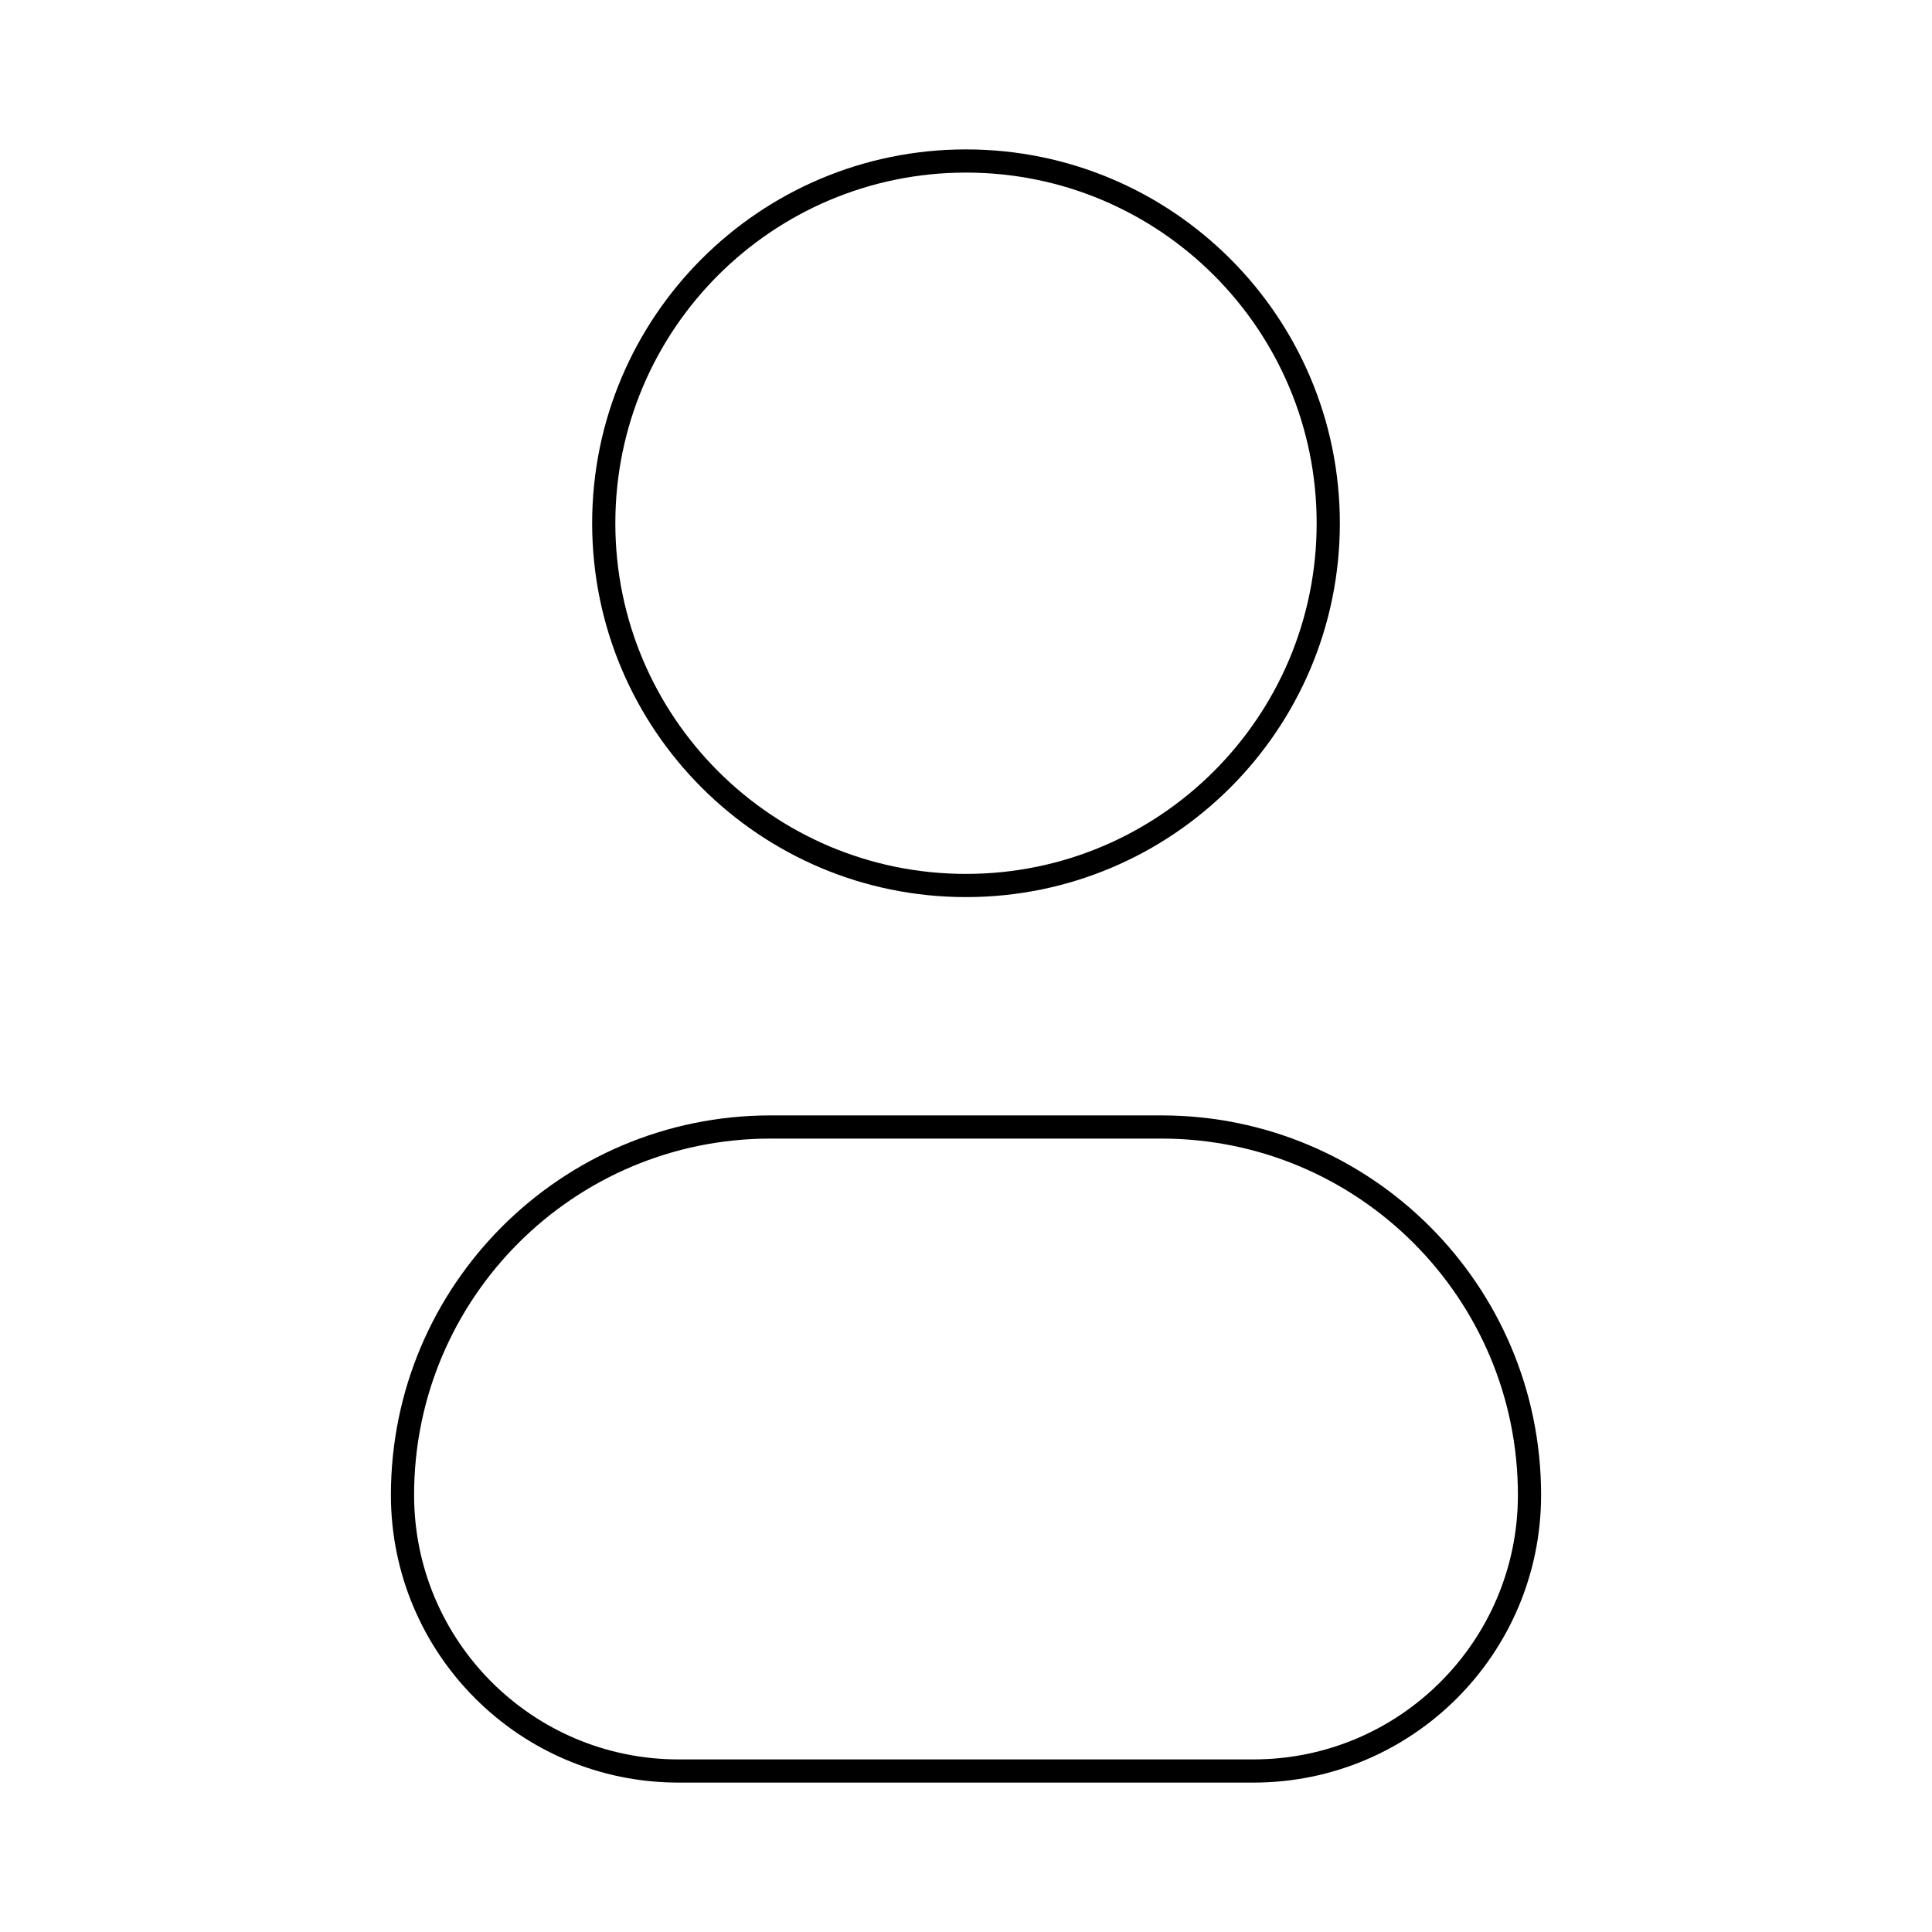
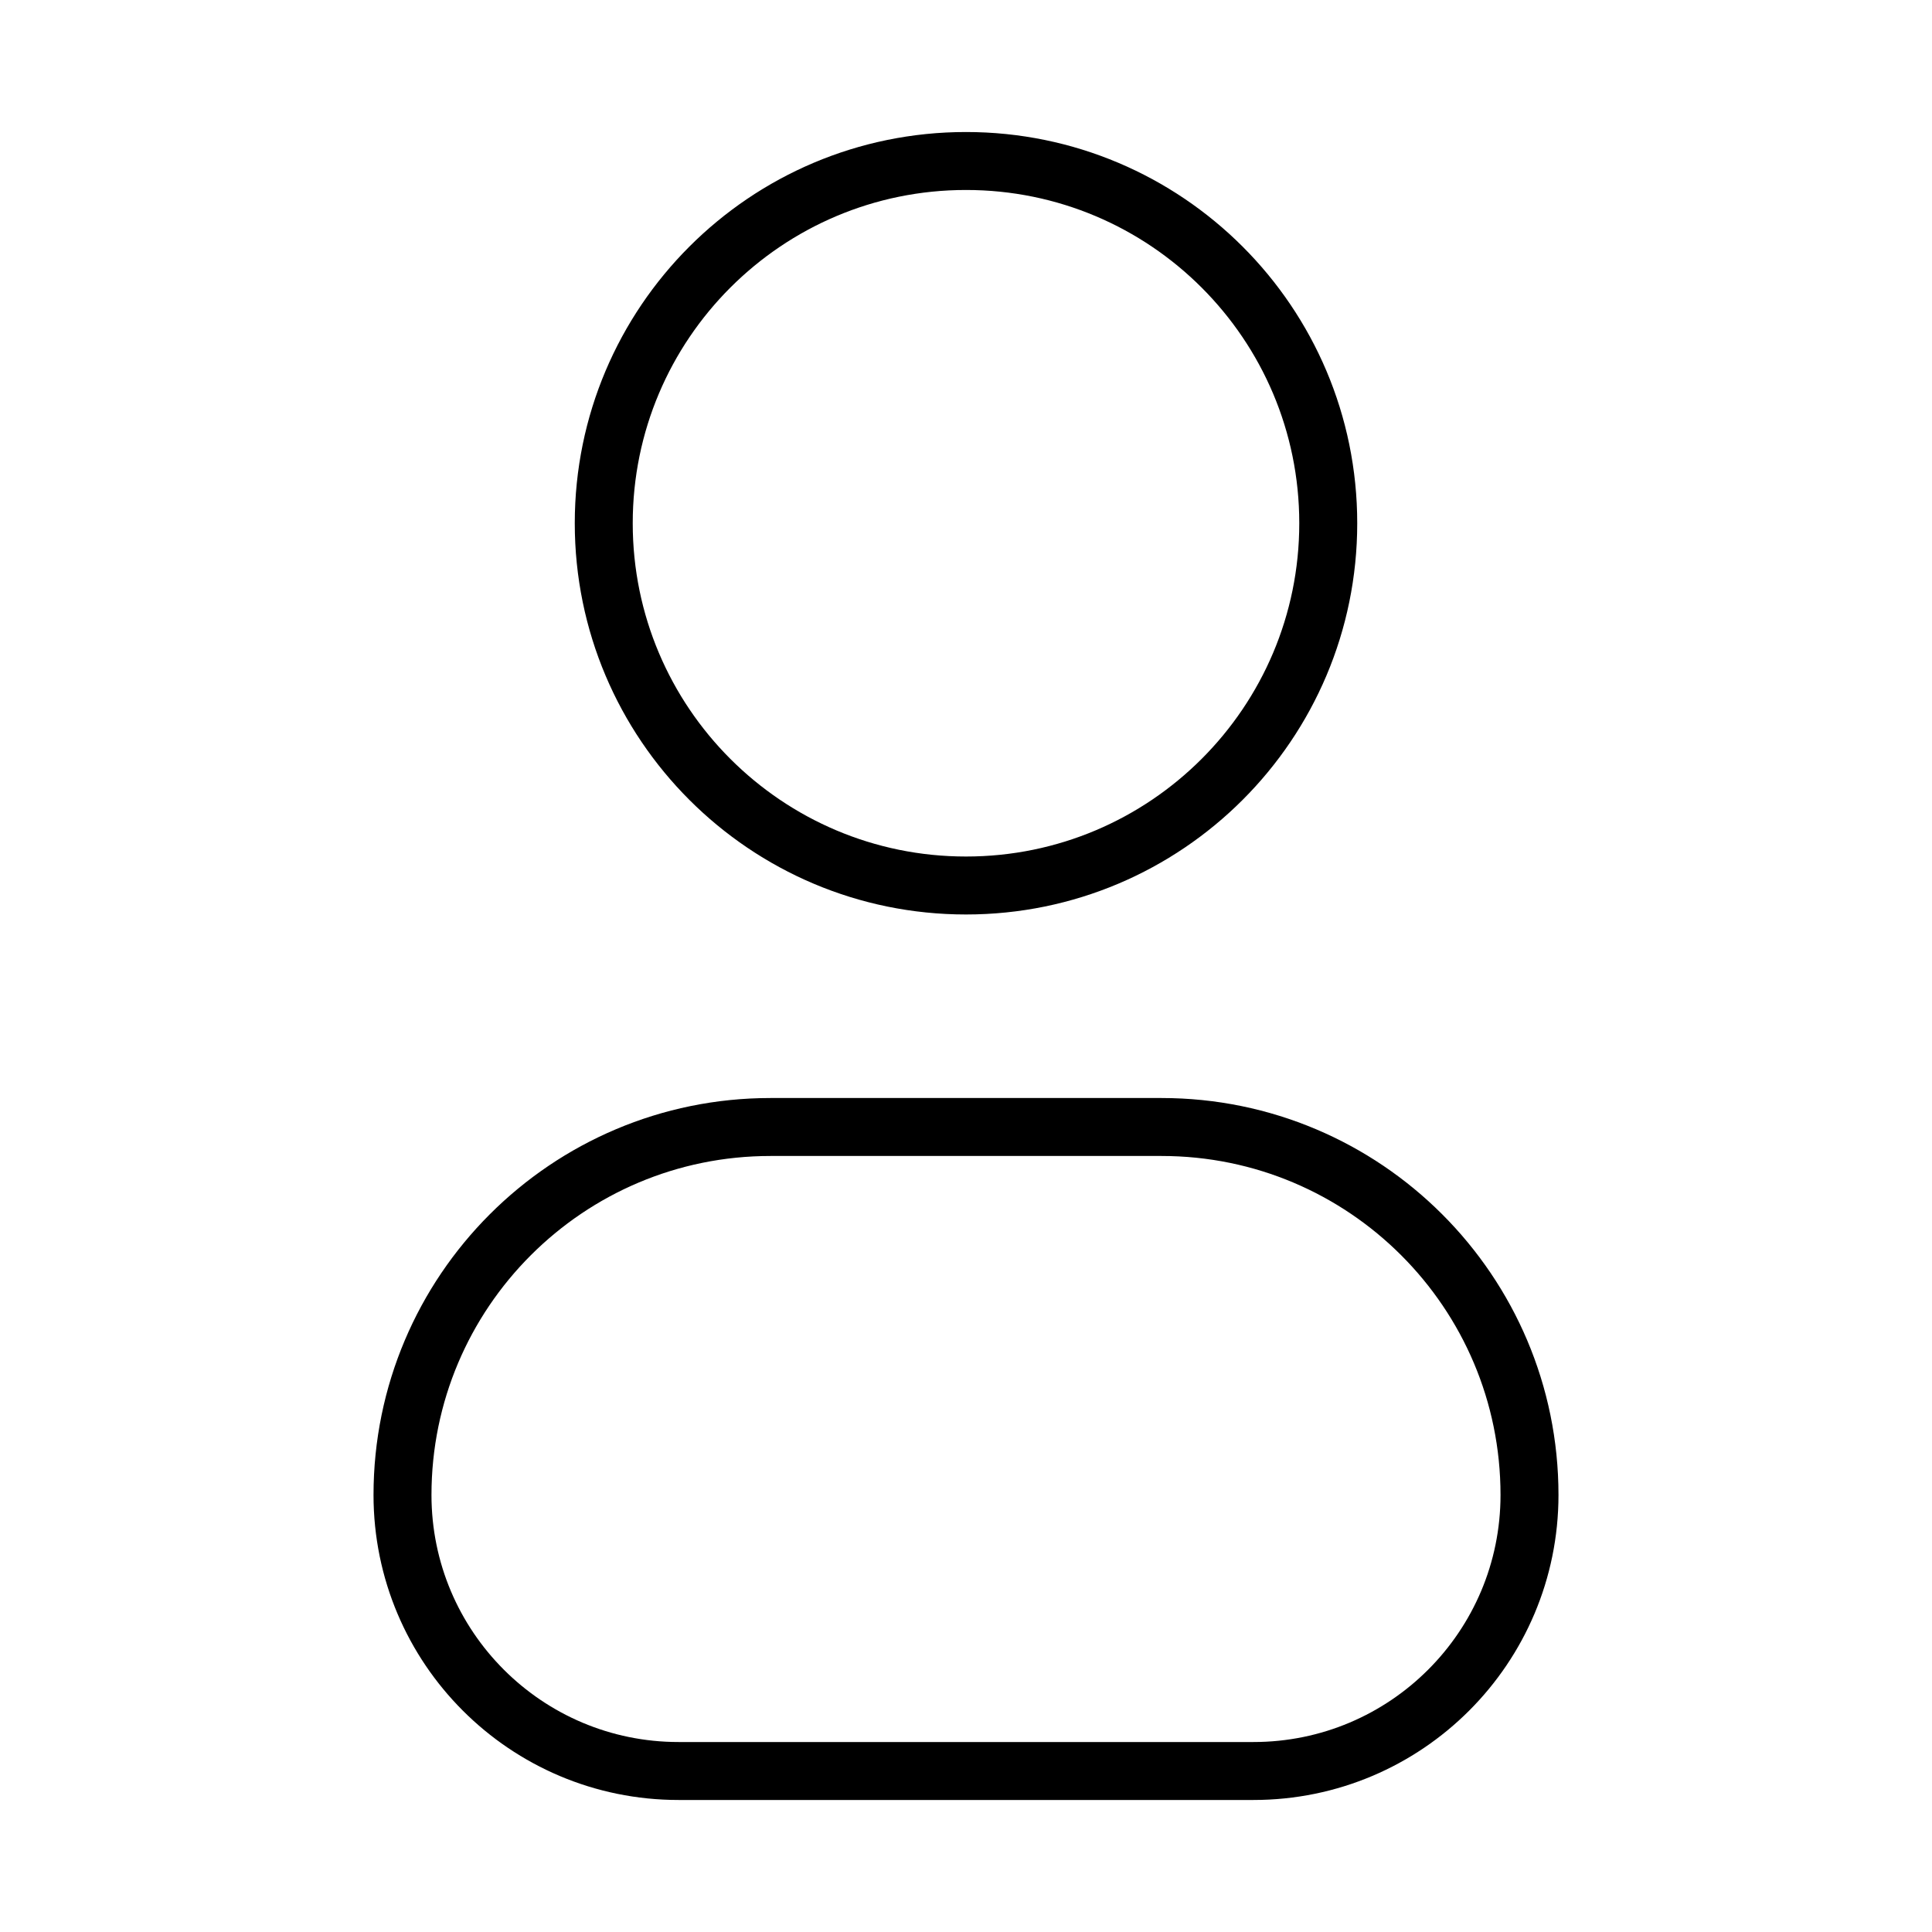
<svg xmlns="http://www.w3.org/2000/svg" width="800px" height="800px" viewBox="0 0 24 24" fill="none">
  <g id="SVGRepo_bgCarrier" stroke-width="0" />
  <g id="SVGRepo_tracerCarrier" stroke-linecap="round" stroke-linejoin="round" />
  <g id="SVGRepo_iconCarrier">
    <g id="style=linear">
      <g id="profile">
-         <path id="vector" d="M12 11C14.485 11 16.5 8.985 16.5 6.5C16.5 4.015 14.485 2 12 2C9.515 2 7.5 4.015 7.5 6.5C7.5 8.985 9.515 11 12 11Z" stroke="#000000" stroke-width="0.288" stroke-linecap="round" stroke-linejoin="round" />
-         <path id="rec" d="M5 18.571C5 16.047 7.047 14 9.571 14H14.429C16.953 14 19 16.047 19 18.571C19 20.465 17.465 22 15.571 22H8.429C6.535 22 5 20.465 5 18.571Z" stroke="#000000" stroke-width="0.288" />
+         <path id="vector" d="M12 11C14.485 11 16.5 8.985 16.5 6.5C16.5 4.015 14.485 2 12 2C9.515 2 7.5 4.015 7.5 6.5C7.5 8.985 9.515 11 12 11Z" stroke="#000000" stroke-width="0.72" stroke-linecap="round" stroke-linejoin="round" />
+         <path id="rec" d="M5 18.571C5 16.047 7.047 14 9.571 14H14.429C16.953 14 19 16.047 19 18.571C19 20.465 17.465 22 15.571 22H8.429C6.535 22 5 20.465 5 18.571Z" stroke="#000000" stroke-width="0.72" />
      </g>
    </g>
  </g>
</svg>
